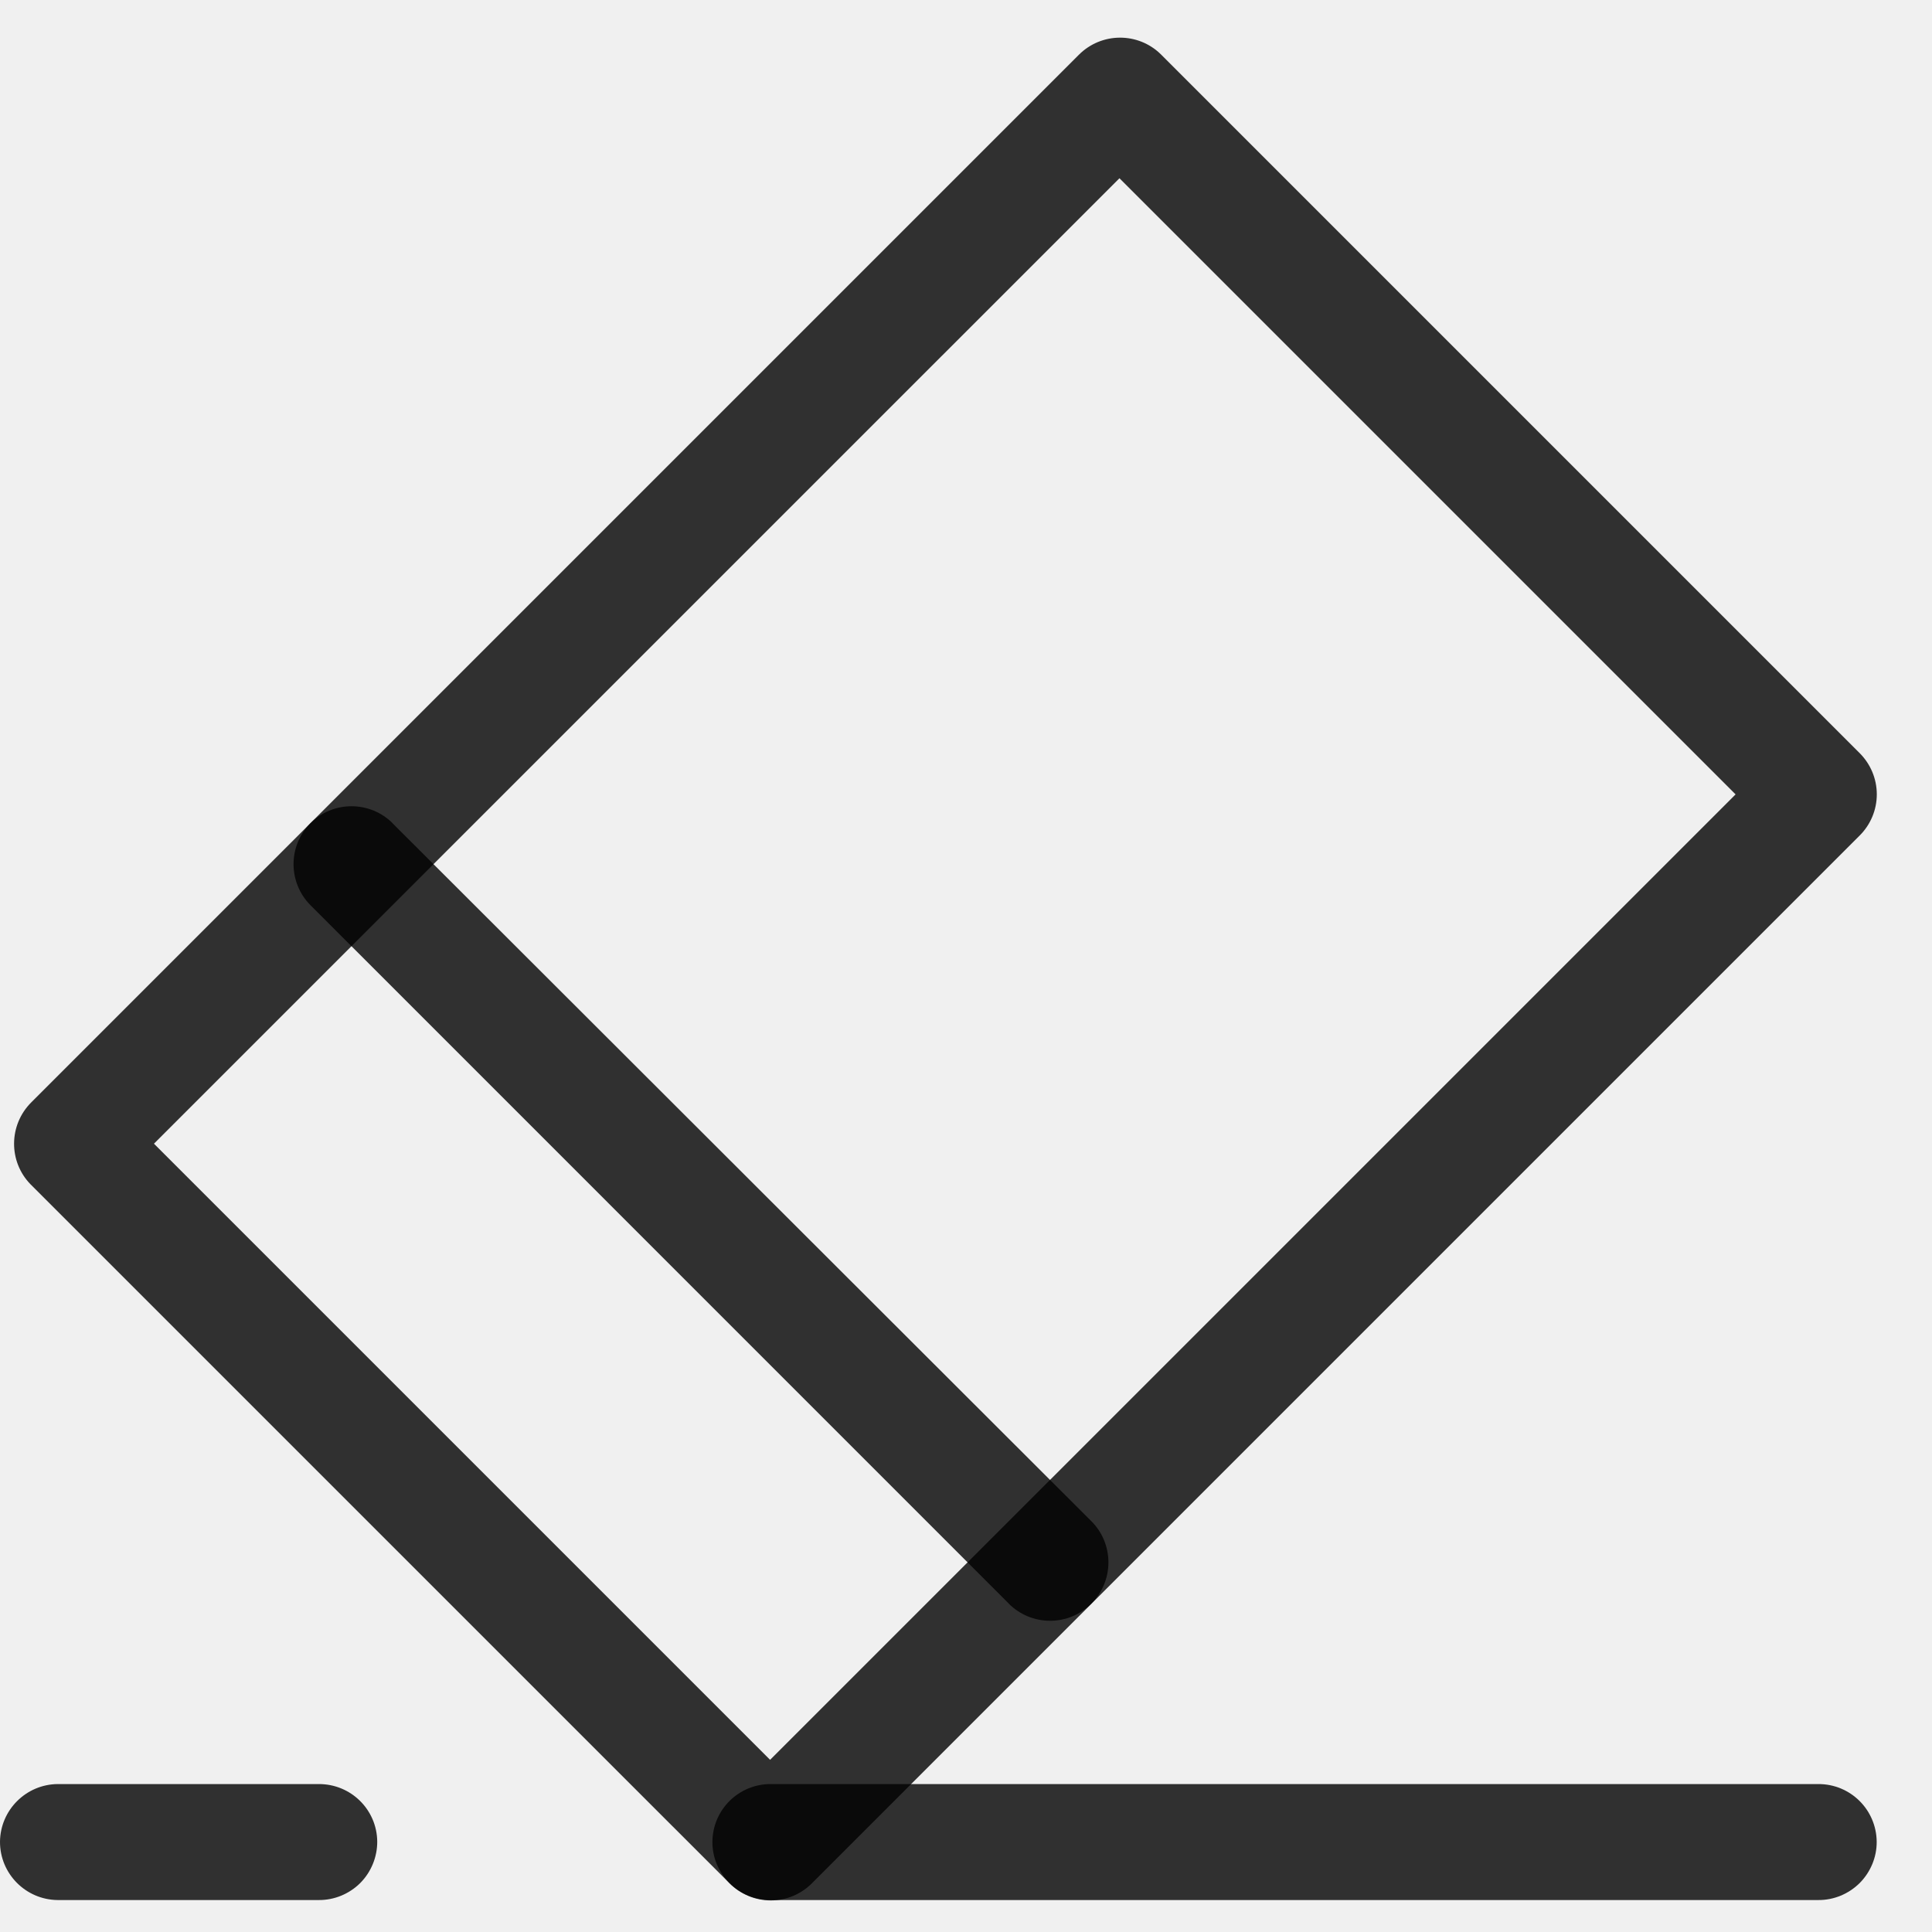
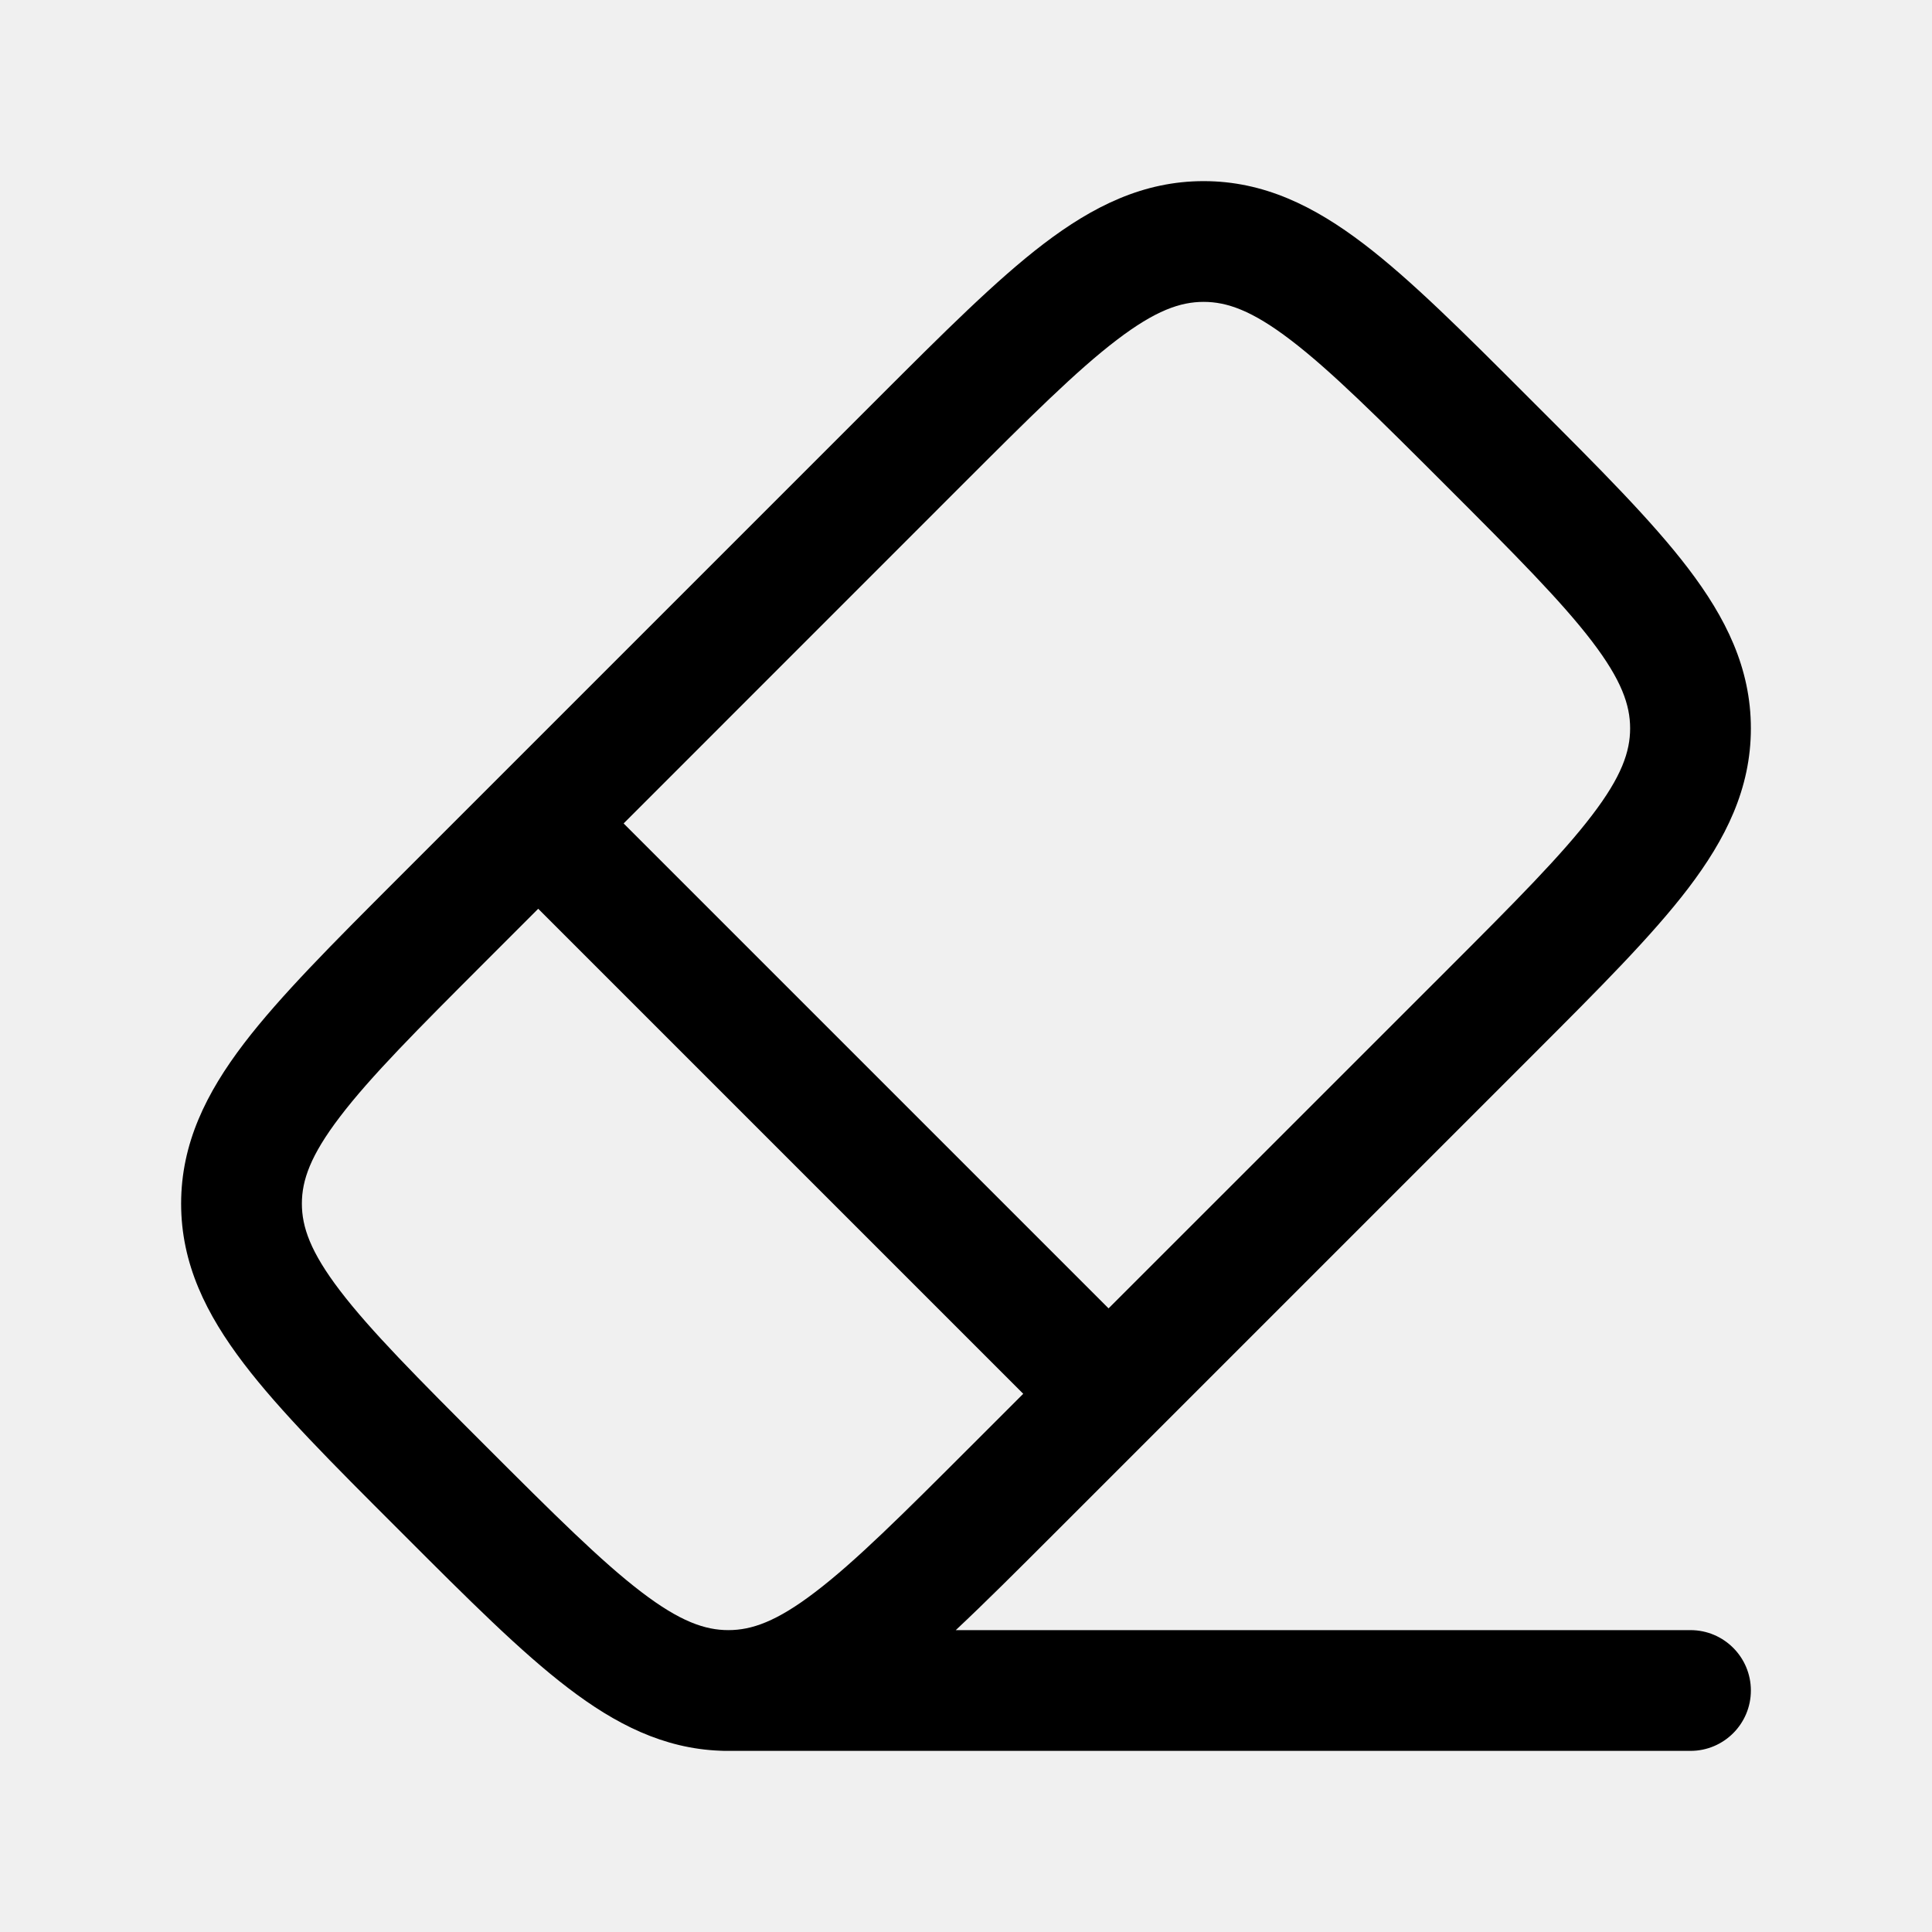
- <svg xmlns="http://www.w3.org/2000/svg" width="35" height="35" viewBox="0 0 35 35" fill="none">
-   <g clip-path="url(#clip0_428_282)">
-     <path d="M13.214 34.115C13.412 34.315 13.681 34.428 13.963 34.428C14.244 34.428 14.513 34.315 14.711 34.115L33.688 15.138C33.887 14.941 34 14.672 34 14.391C34 14.108 33.887 13.84 33.688 13.642L21.029 0.983C20.616 0.578 19.951 0.582 19.542 0.995L0.565 19.972L0.567 19.97C0.156 20.379 0.15 21.043 0.555 21.457L13.214 34.115ZM13.951 31.881L2.789 20.719L20.28 3.229L31.442 14.391L13.951 31.881Z" fill="black" fill-opacity="0.8" />
-     <path d="M5.621 14.916C5.217 15.326 5.217 15.984 5.621 16.395L18.277 29.052H18.275C18.473 29.25 18.742 29.362 19.023 29.362C19.303 29.362 19.572 29.25 19.77 29.052C19.97 28.852 20.08 28.583 20.08 28.305C20.08 28.024 19.97 27.755 19.77 27.557L7.113 14.916H7.115C6.917 14.717 6.649 14.606 6.368 14.606C6.087 14.606 5.818 14.717 5.621 14.916Z" fill="black" fill-opacity="0.8" />
-     <path d="M1.044 32.32C0.471 32.326 0.006 32.79 6.26197e-06 33.364C-0.002 33.943 0.465 34.415 1.044 34.421H5.777H5.775C6.057 34.423 6.326 34.311 6.526 34.113C6.724 33.913 6.834 33.644 6.834 33.364C6.829 32.782 6.356 32.318 5.775 32.32L1.044 32.32Z" fill="black" fill-opacity="0.8" />
-     <path d="M13.964 32.32C13.384 32.318 12.912 32.782 12.906 33.364C12.904 33.644 13.015 33.913 13.214 34.113C13.412 34.311 13.683 34.423 13.964 34.421H32.941C33.221 34.423 33.49 34.311 33.69 34.113C33.888 33.913 34 33.644 33.998 33.364C33.992 32.782 33.52 32.318 32.941 32.32H13.964Z" fill="black" fill-opacity="0.8" />
-   </g>
-   <defs>
-     <clipPath id="clip0_428_282">
-       <rect width="35" height="35" fill="white" />
-     </clipPath>
-   </defs>
+ <svg xmlns="http://www.w3.org/2000/svg" width="800px" height="800px" viewBox="0 0 24 24" fill="none">
+   <path fill-rule="evenodd" clip-rule="evenodd" d="M13.083 19.063C12.639 19.507 12.24 19.906 11.873 20.25H21C21.414 20.25 21.75 20.586 21.75 21C21.75 21.414 21.414 21.75 21 21.75H9C8.982 21.75 8.963 21.749 8.945 21.748C8.242 21.721 7.644 21.417 7.059 20.97C6.471 20.522 5.815 19.866 5.013 19.063L4.937 18.987C4.134 18.185 3.478 17.529 3.03 16.941C2.562 16.327 2.25 15.701 2.25 14.952C2.25 14.204 2.562 13.577 3.03 12.963C3.478 12.376 4.134 11.72 4.937 10.917L10.917 4.937C11.72 4.134 12.376 3.478 12.963 3.03C13.577 2.562 14.204 2.25 14.952 2.25C15.701 2.25 16.327 2.562 16.941 3.03C17.529 3.478 18.185 4.134 18.987 4.937L19.063 5.013C19.866 5.815 20.522 6.471 20.97 7.059C21.438 7.673 21.75 8.299 21.75 9.048C21.75 9.796 21.438 10.423 20.97 11.037C20.522 11.624 19.866 12.28 19.063 13.083L13.083 19.063ZM11.94 6.035C12.79 5.185 13.375 4.602 13.873 4.223C14.354 3.856 14.663 3.75 14.952 3.75C15.241 3.75 15.551 3.856 16.032 4.223C16.529 4.602 17.115 5.185 17.965 6.035C18.815 6.885 19.398 7.471 19.777 7.968C20.144 8.449 20.25 8.759 20.25 9.048C20.25 9.337 20.144 9.647 19.777 10.127C19.398 10.625 18.815 11.21 17.965 12.06L13.771 16.253L7.747 10.229L11.94 6.035ZM9.048 20.25C9.337 20.25 9.647 20.144 10.127 19.777C10.625 19.398 11.21 18.815 12.06 17.965L12.711 17.314L6.686 11.289L6.035 11.94C5.185 12.79 4.602 13.375 4.223 13.873C3.856 14.354 3.75 14.663 3.75 14.952C3.75 15.241 3.856 15.551 4.223 16.032C4.602 16.529 5.185 17.115 6.035 17.965C6.885 18.815 7.471 19.398 7.968 19.777C8.449 20.144 8.759 20.25 9.048 20.25Z" fill="#000000" />
</svg>
